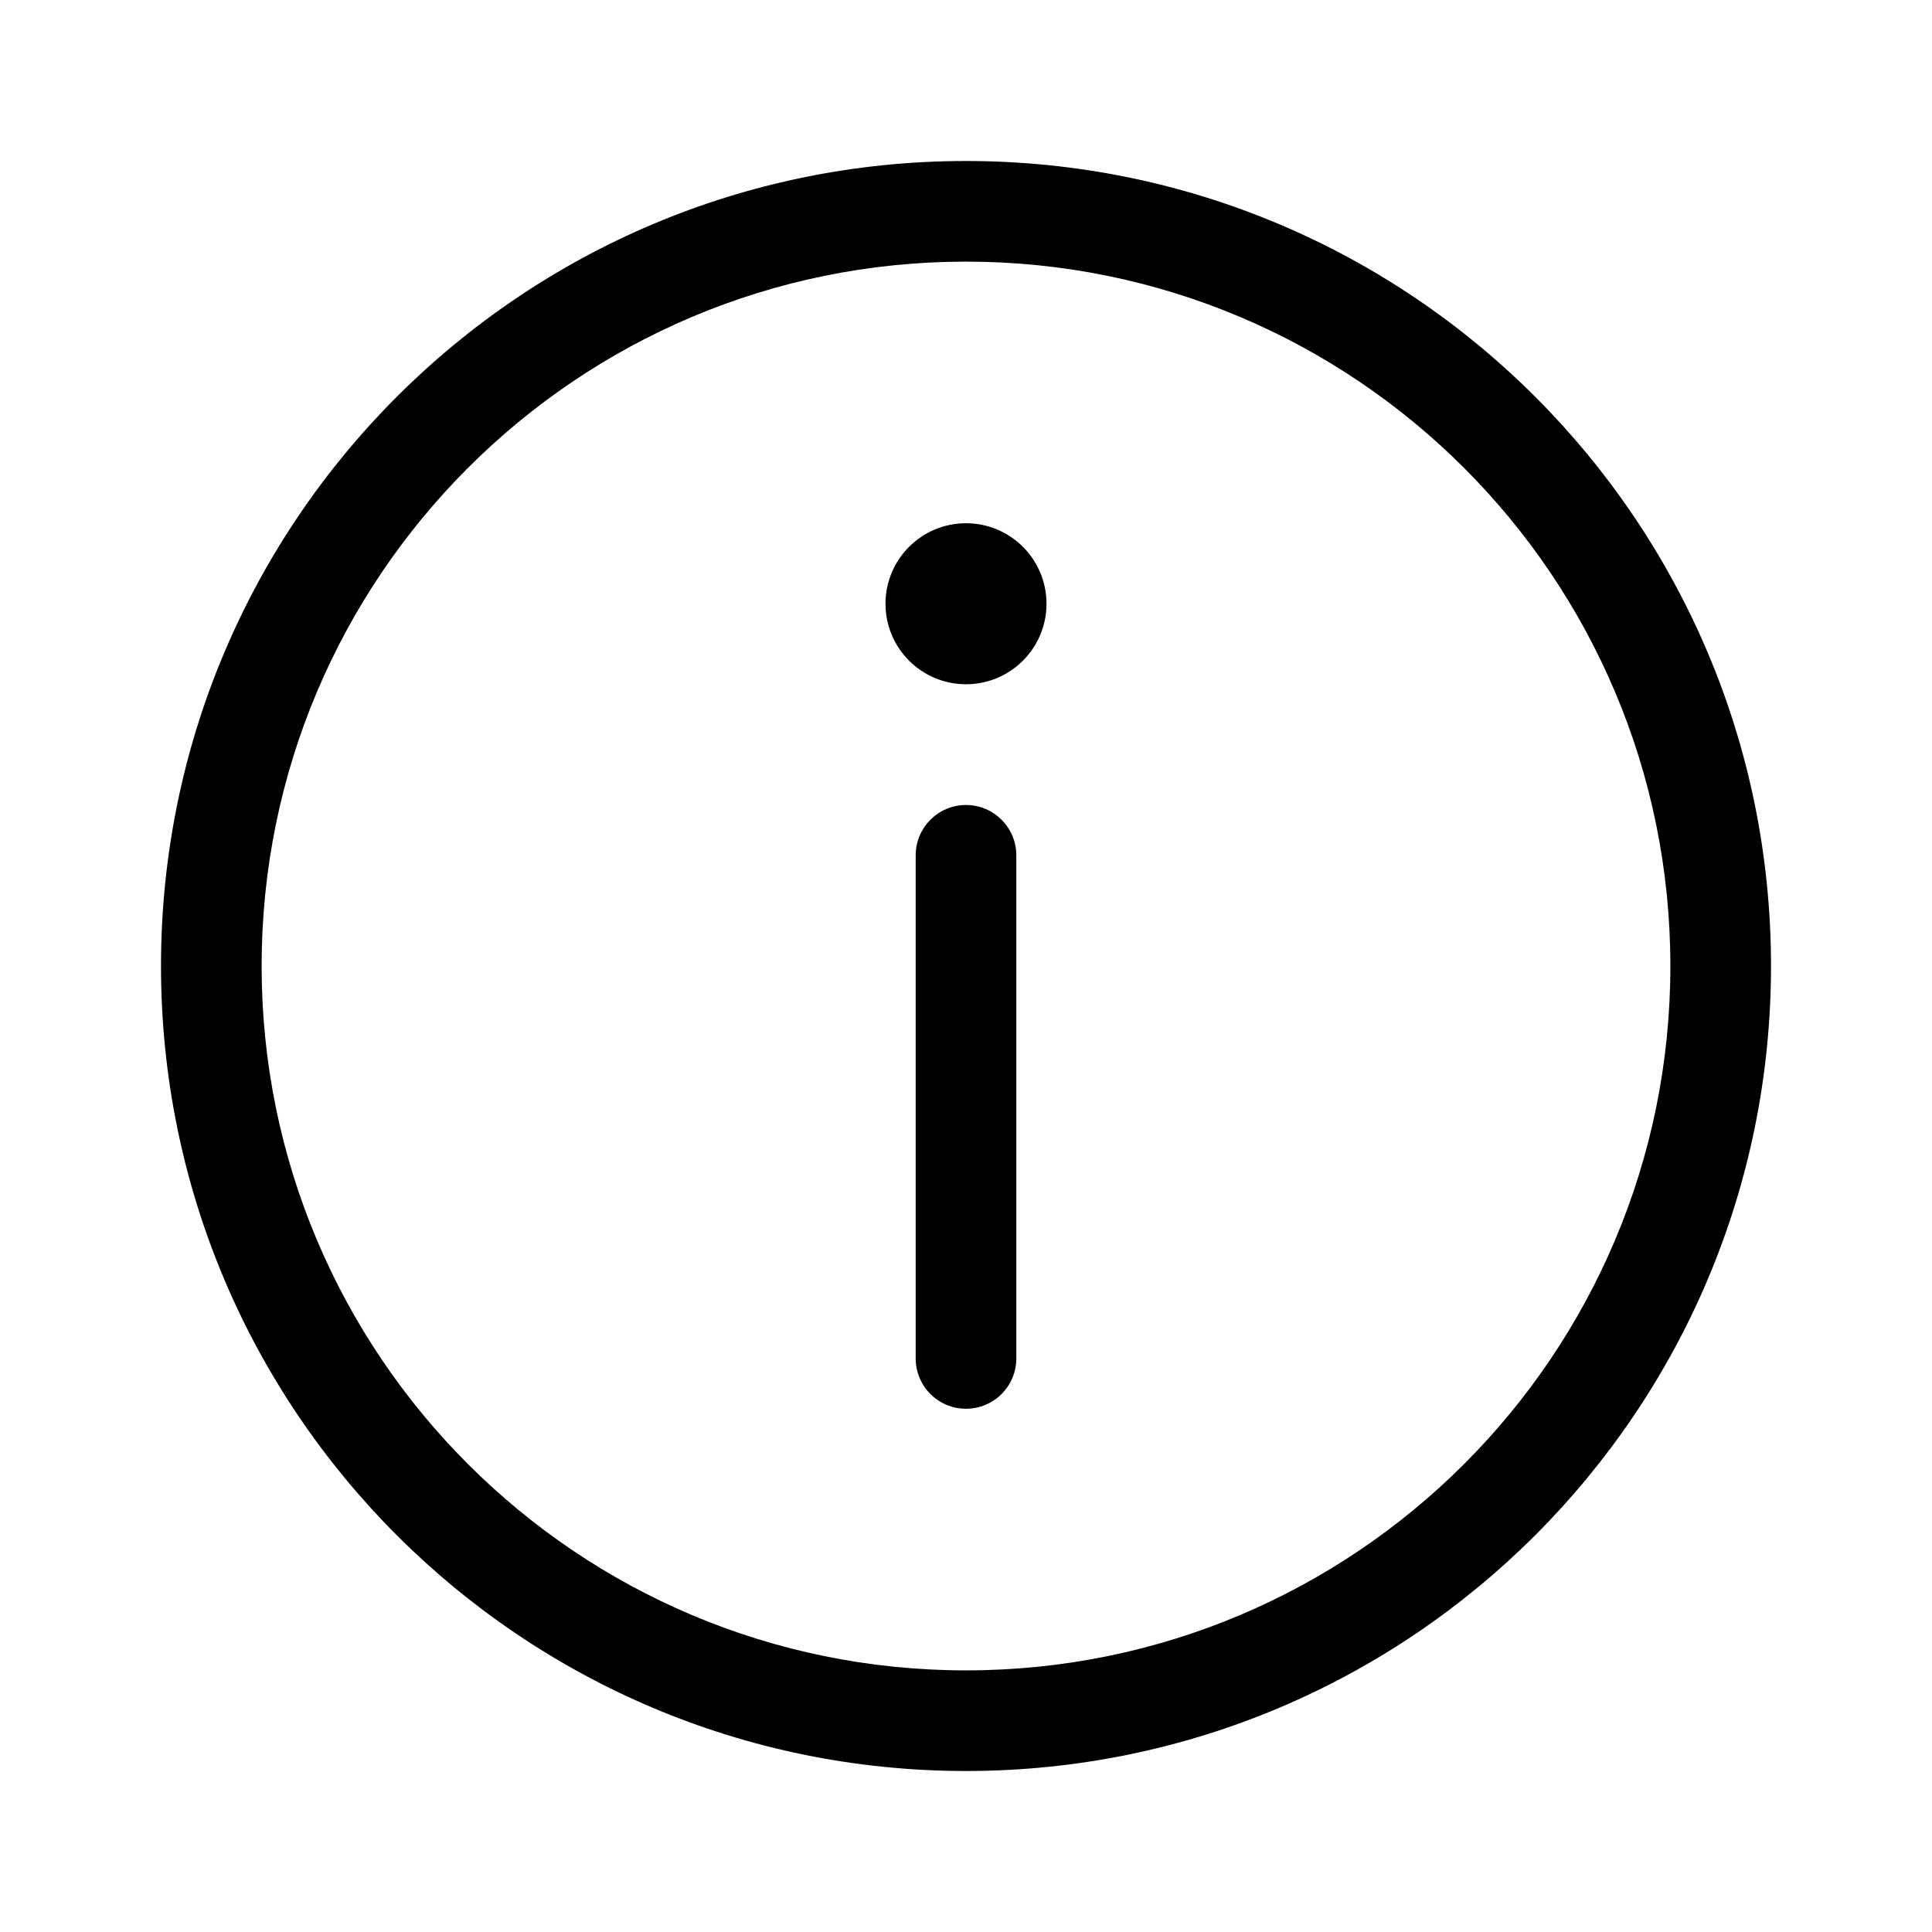
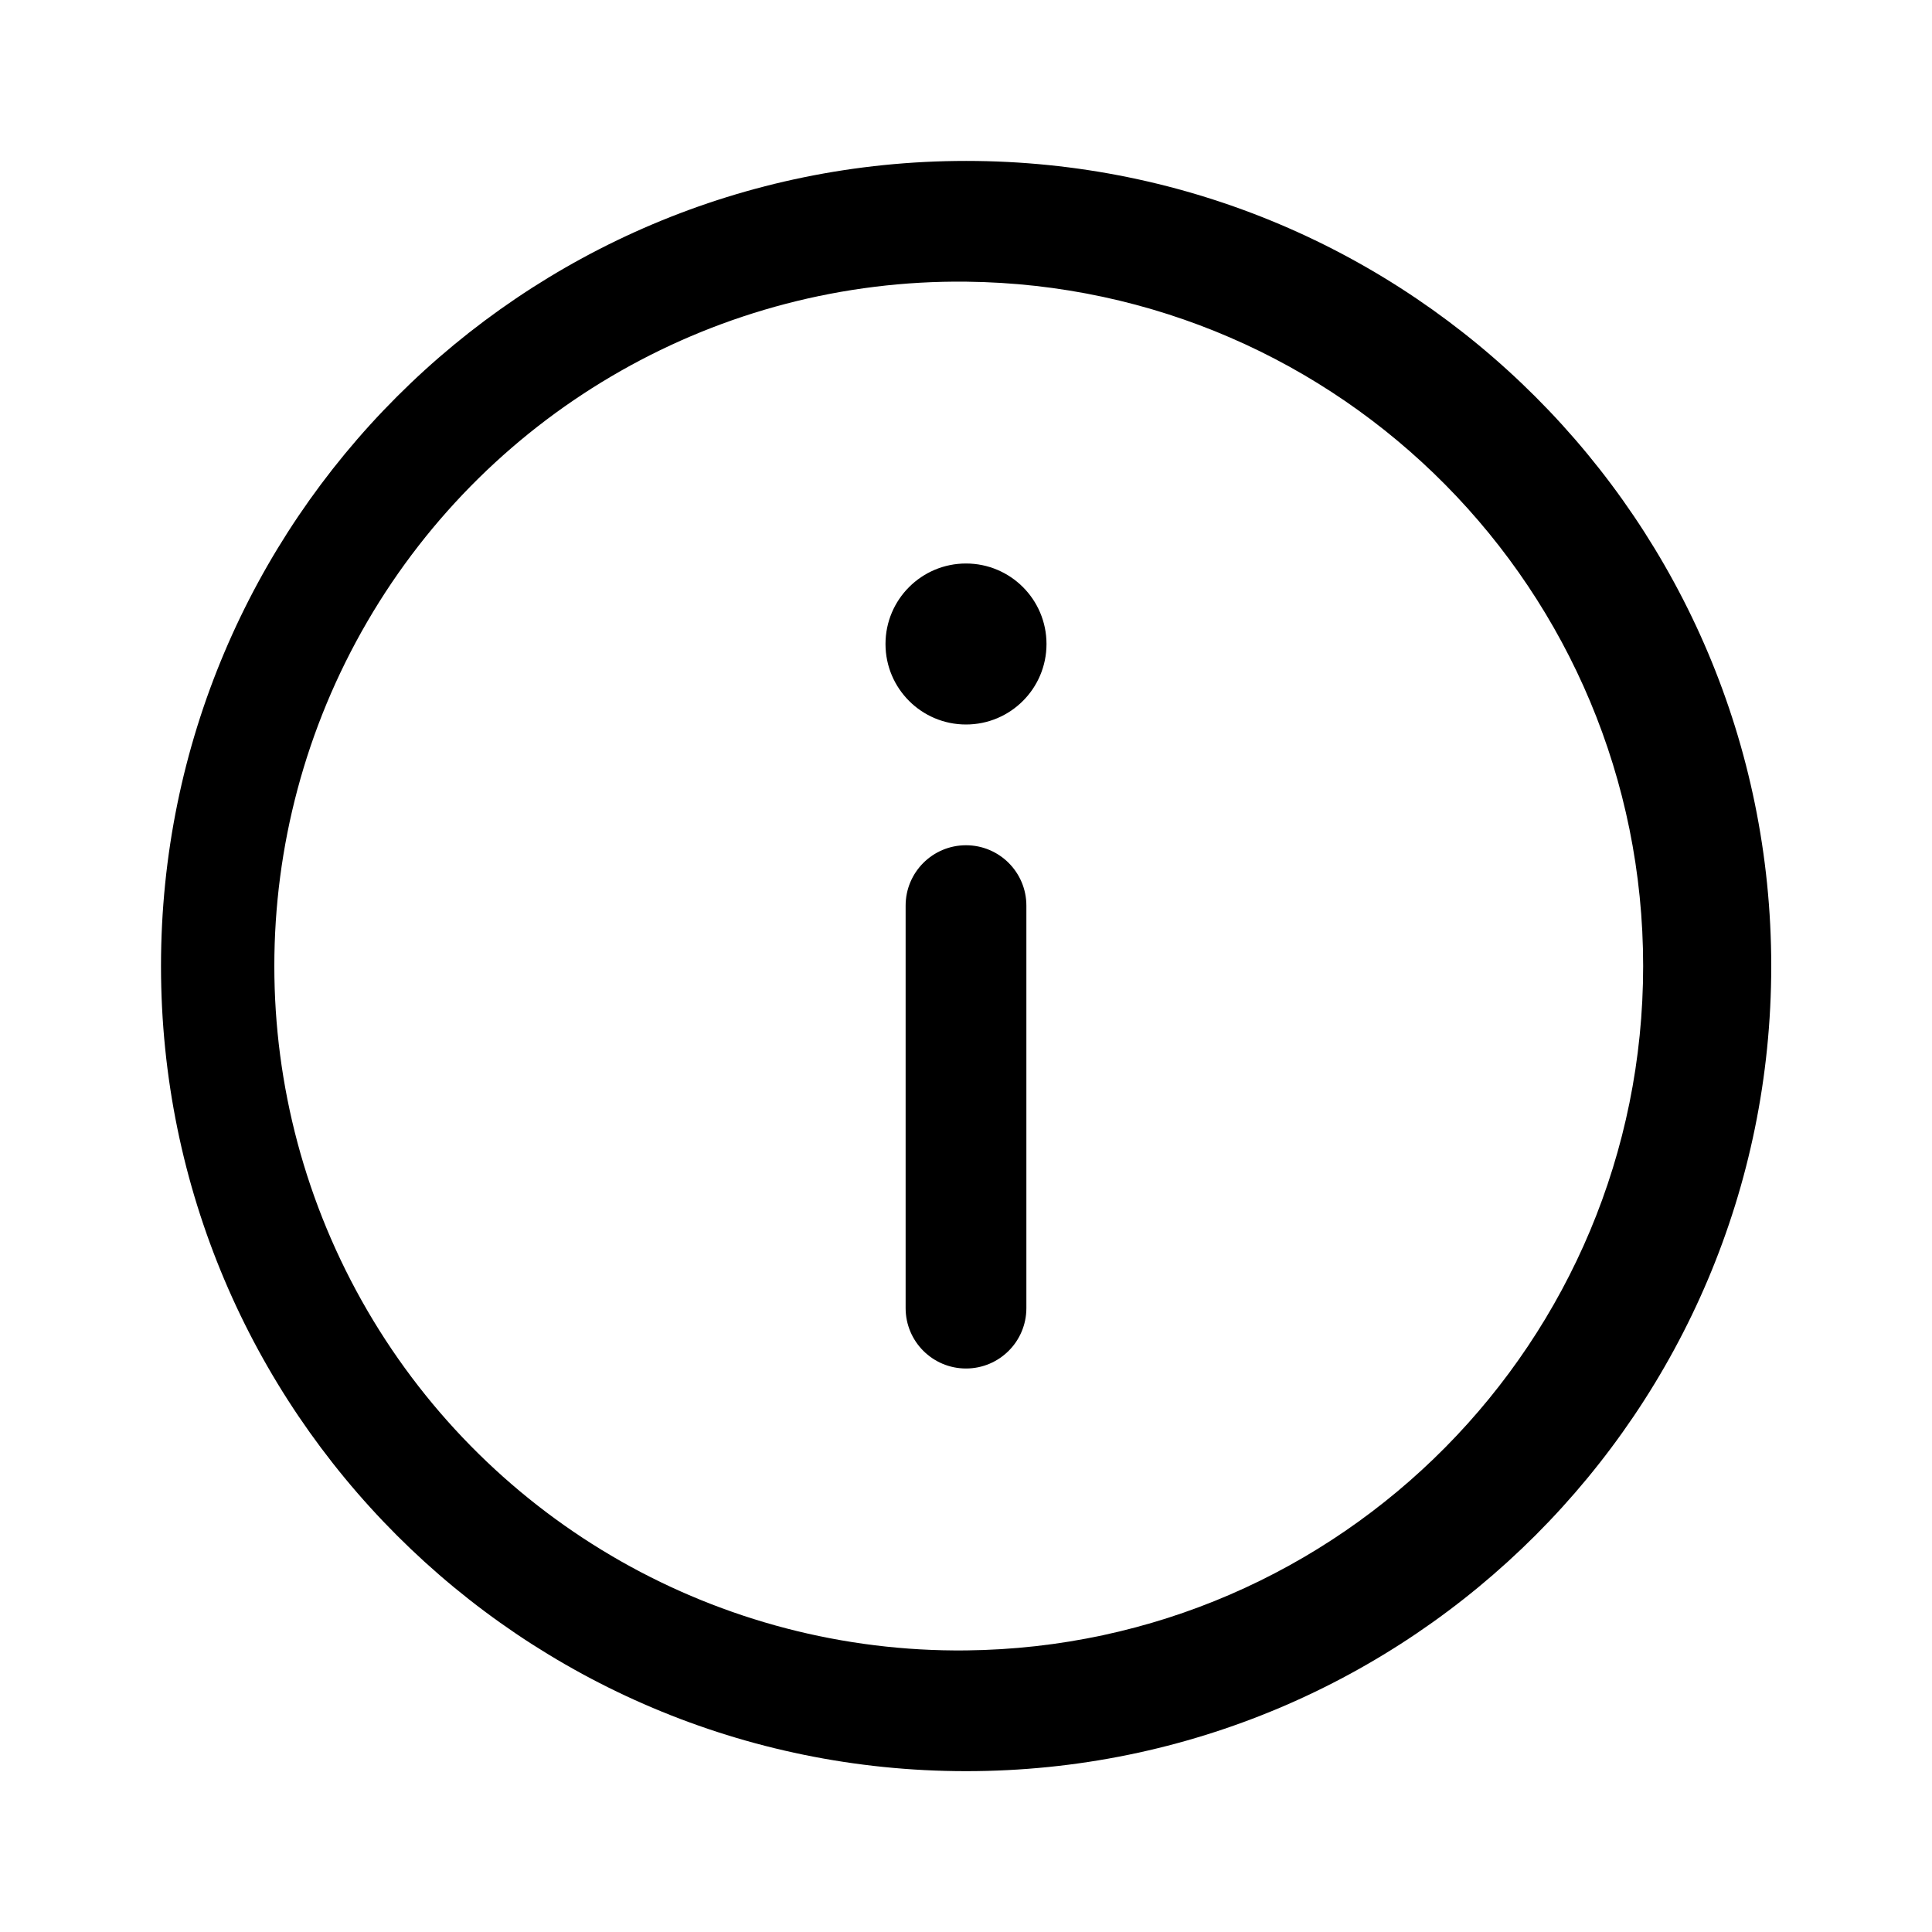
- <svg xmlns="http://www.w3.org/2000/svg" width="32" height="32" viewBox="0 0 48 48">
-   <path fill="currentColor" d="M24 6.5C14.335 6.5 6.5 14.335 6.5 24S14.335 41.5 24 41.5S41.5 33.665 41.5 24S33.665 6.5 24 6.5M4 24C4 12.954 12.954 4 24 4s20 8.954 20 20s-8.954 20-20 20S4 35.046 4 24m20-4c.69 0 1.25.56 1.25 1.25v12.5a1.25 1.25 0 1 1-2.5 0v-12.5c0-.69.56-1.25 1.25-1.25m0-3a2 2 0 1 0 0-4a2 2 0 0 0 0 4" />
+ <svg xmlns="http://www.w3.org/2000/svg" width="32" height="32" viewBox="0 0 24 24">
+   <path fill="currentColor" d="M12.002 1.999c5.523 0 10.001 4.478 10.001 10.002c0 5.523-4.478 10.001-10.001 10.001C6.478 22.002 2 17.524 2 12.001C2 6.477 6.478 1.999 12.002 1.999m0 1.5a8.502 8.502 0 1 0 0 17.003a8.502 8.502 0 0 0 0-17.003M12 10.5a.75.75 0 0 1 .75.75v5a.75.75 0 0 1-1.5 0v-5a.75.75 0 0 1 .75-.75M12 9a1 1 0 1 0 0-2a1 1 0 0 0 0 2" />
</svg>
